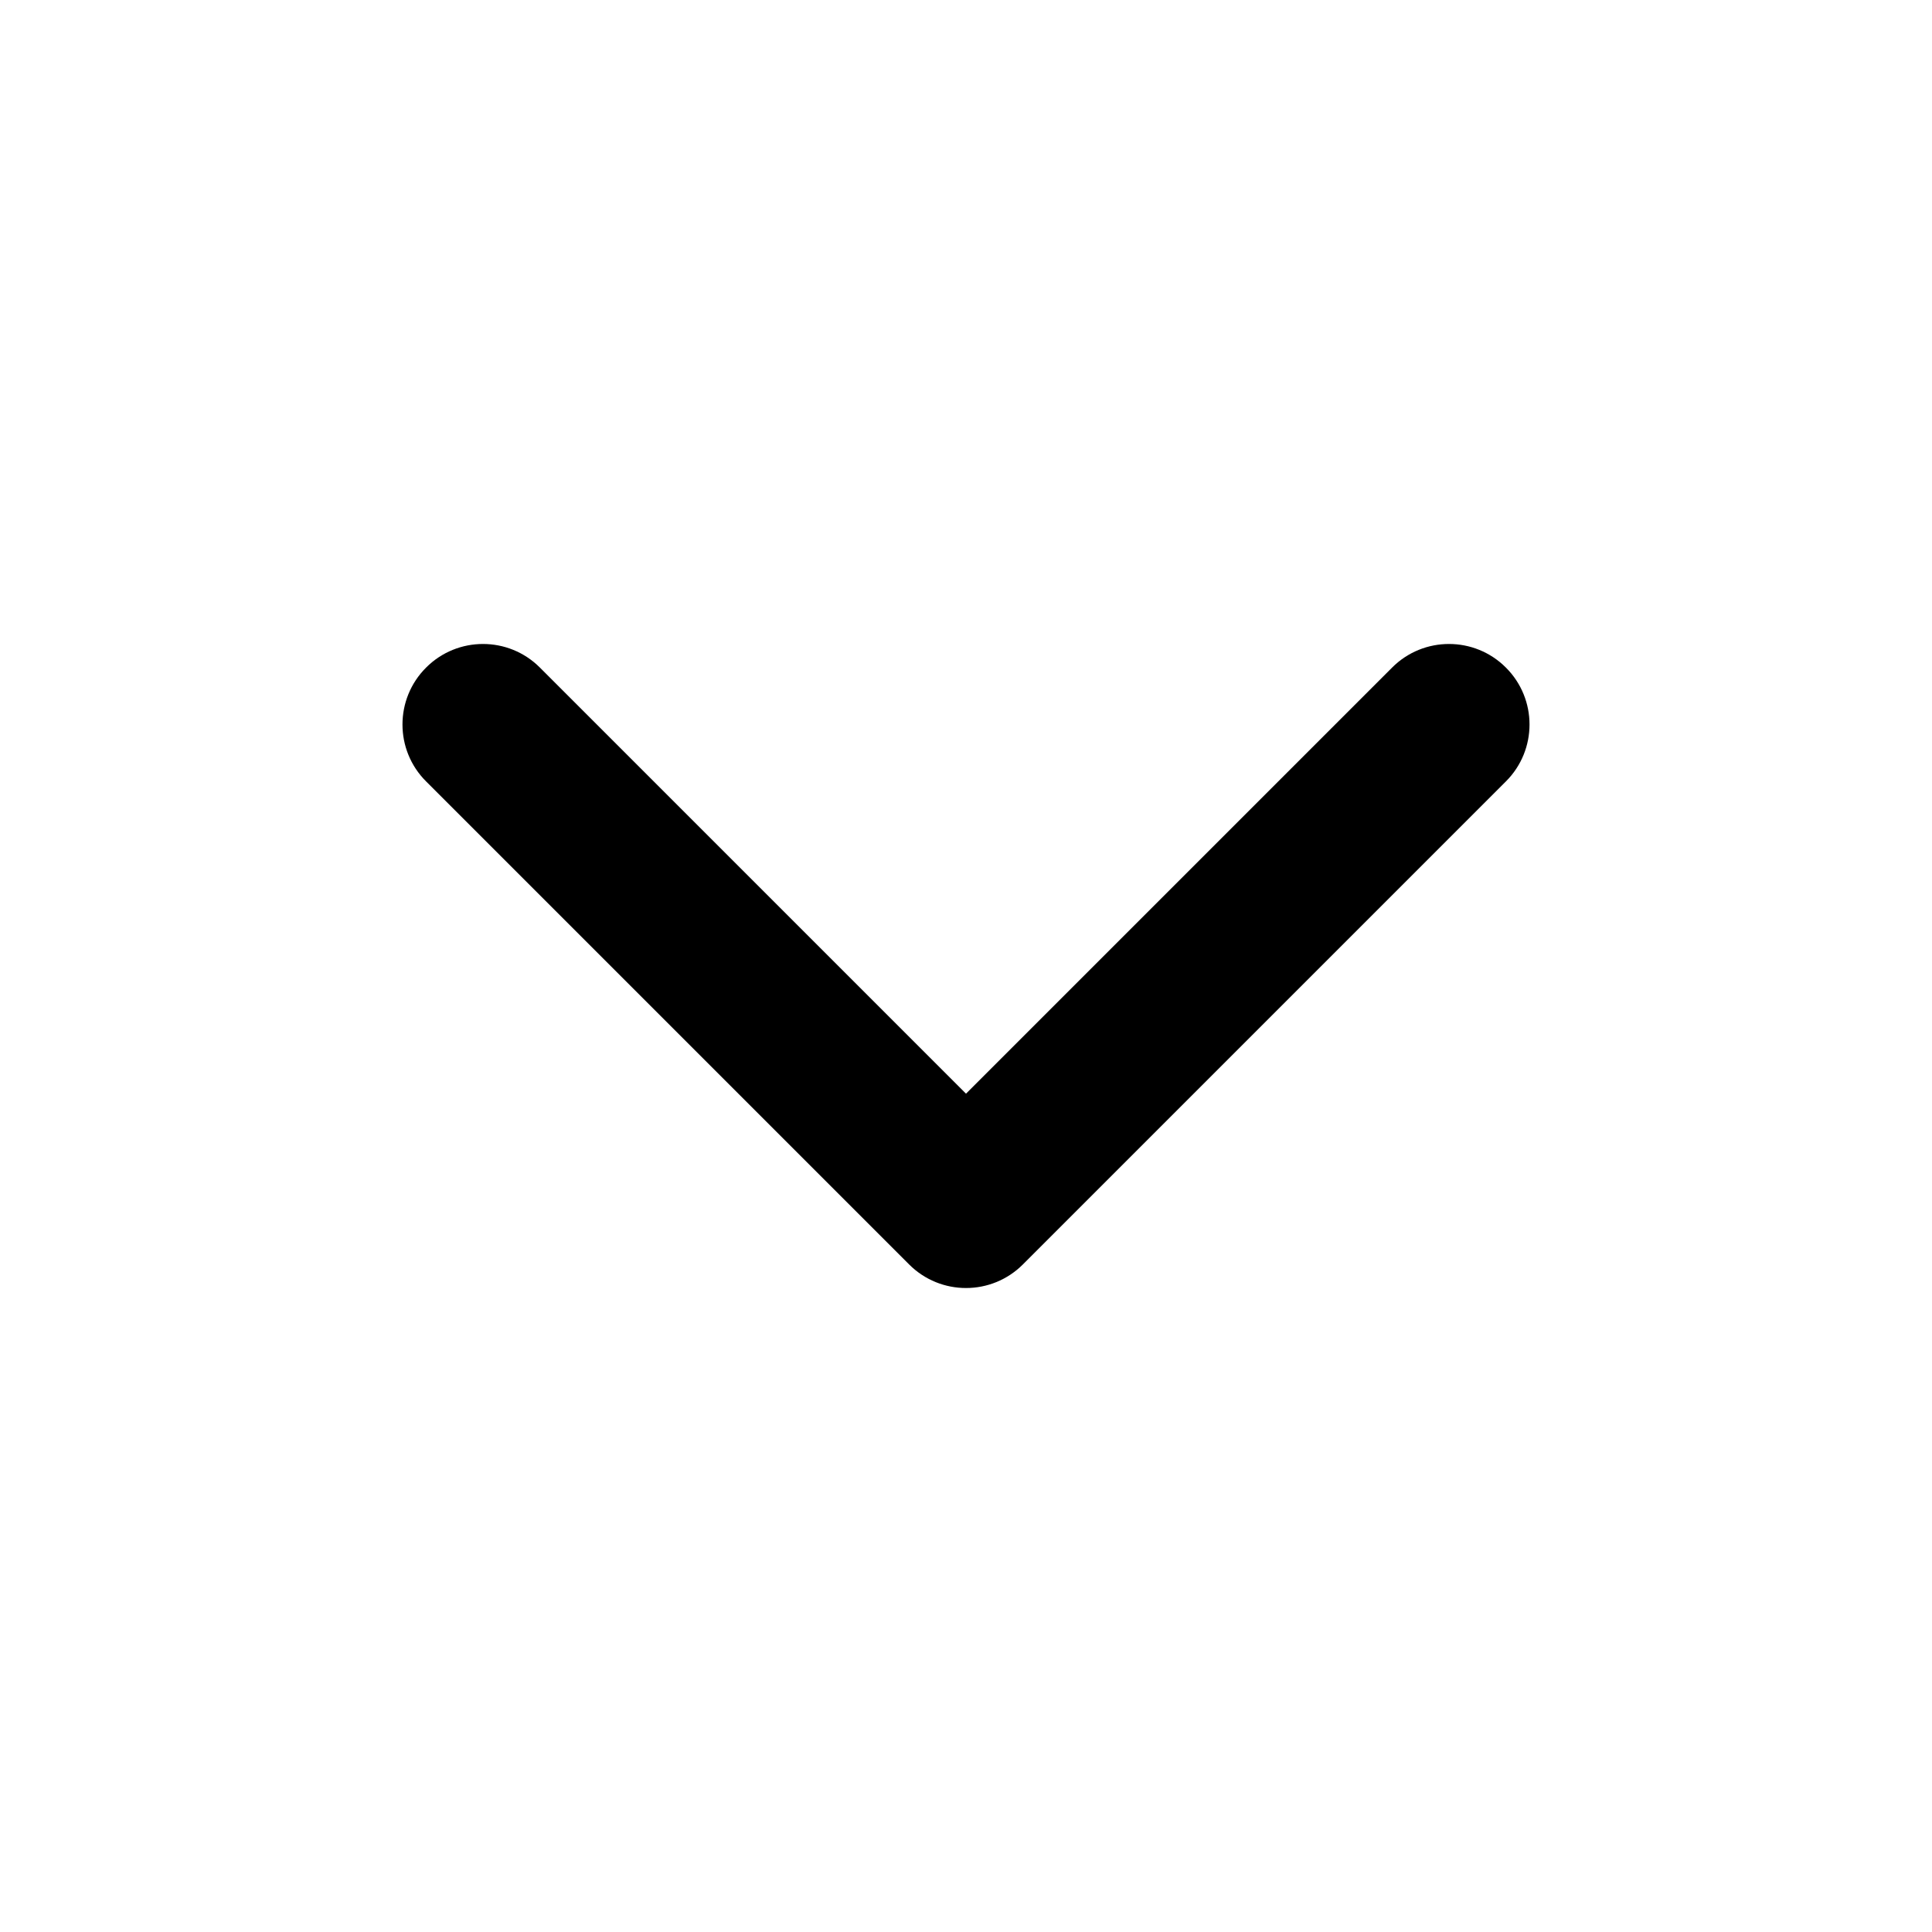
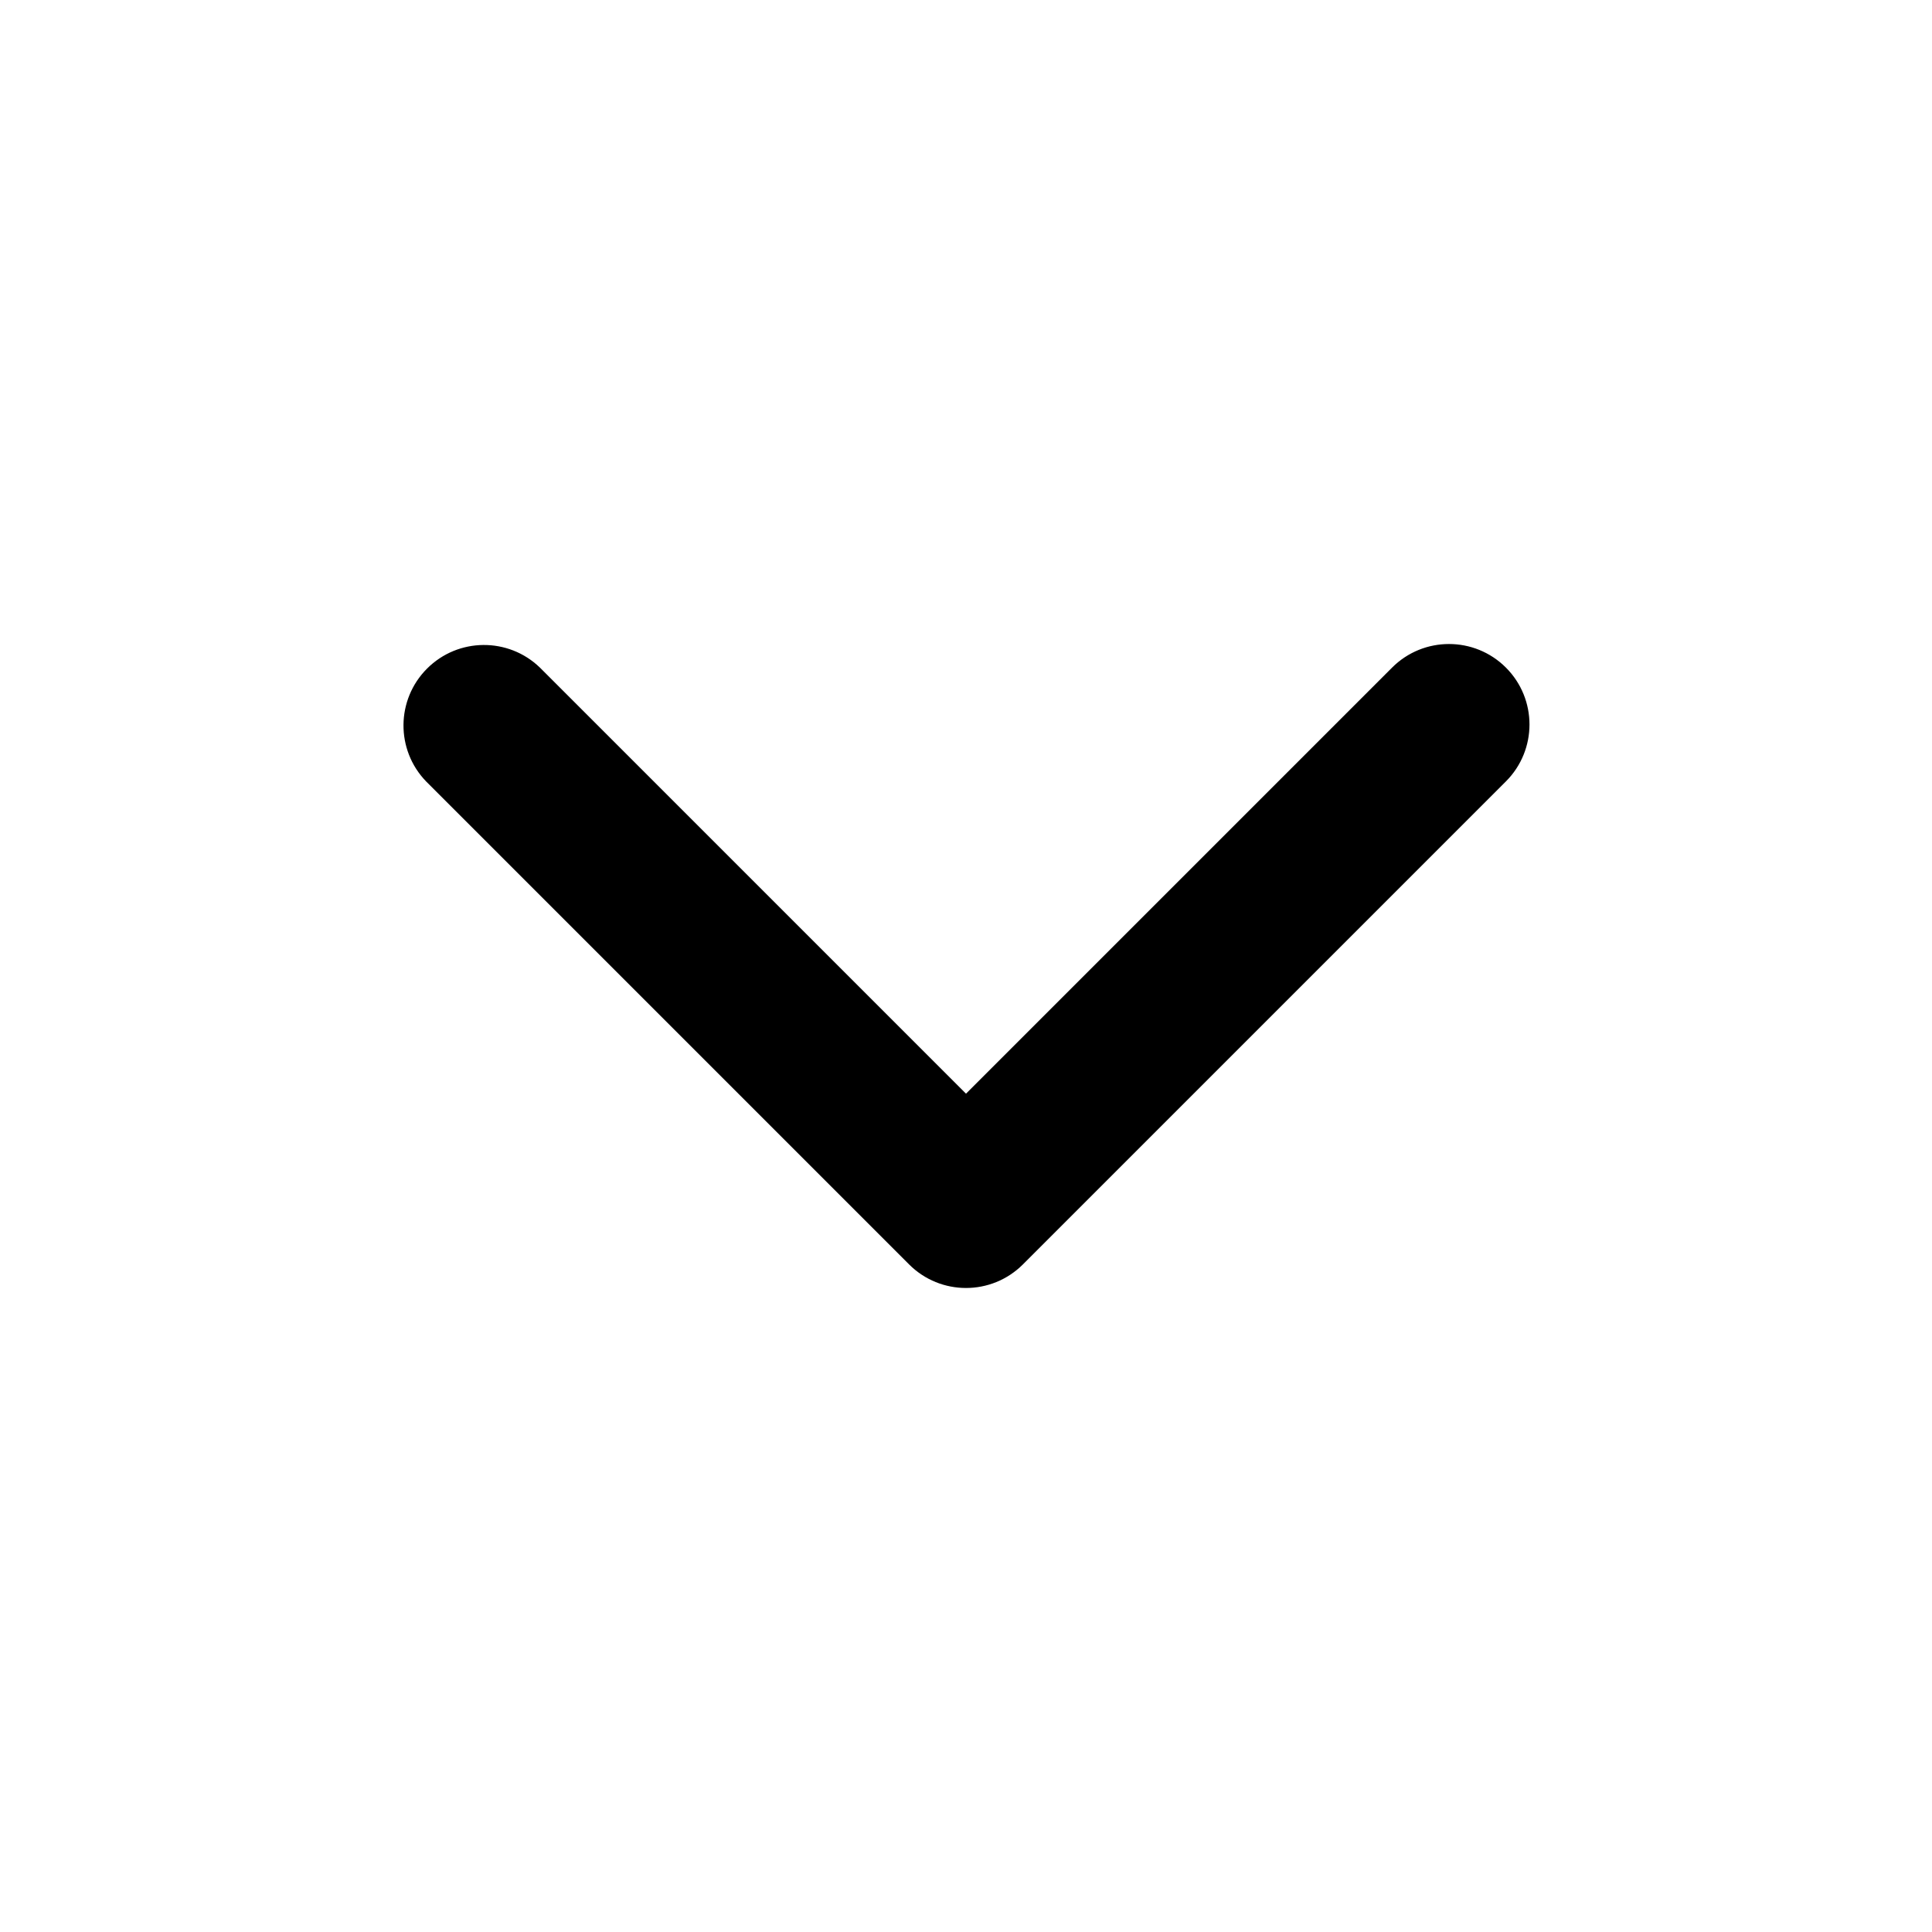
- <svg xmlns="http://www.w3.org/2000/svg" width="24" height="24" viewBox="0 0 24 24" fill="none">
-   <path d="M18.707 8.293C19.098 8.683 19.098 9.317 18.707 9.707L12.707 15.707C12.317 16.098 11.683 16.098 11.293 15.707L5.293 9.707C4.902 9.317 4.902 8.683 5.293 8.293C5.683 7.902 6.317 7.902 6.707 8.293L12 13.586L17.293 8.293C17.683 7.902 18.317 7.902 18.707 8.293Z" fill="black" />
+ <svg xmlns="http://www.w3.org/2000/svg" width="24" height="24" fill="currentColor" viewBox="0 0 24 24">
+   <path d="M18.707 8.293a1 1 0 0 1 0 1.414l-6 6a1 1 0 0 1-1.414 0l-6-6a1 1 0 0 1 1.414-1.414L12 13.586l5.293-5.293a1 1 0 0 1 1.414 0Z" />
</svg>
